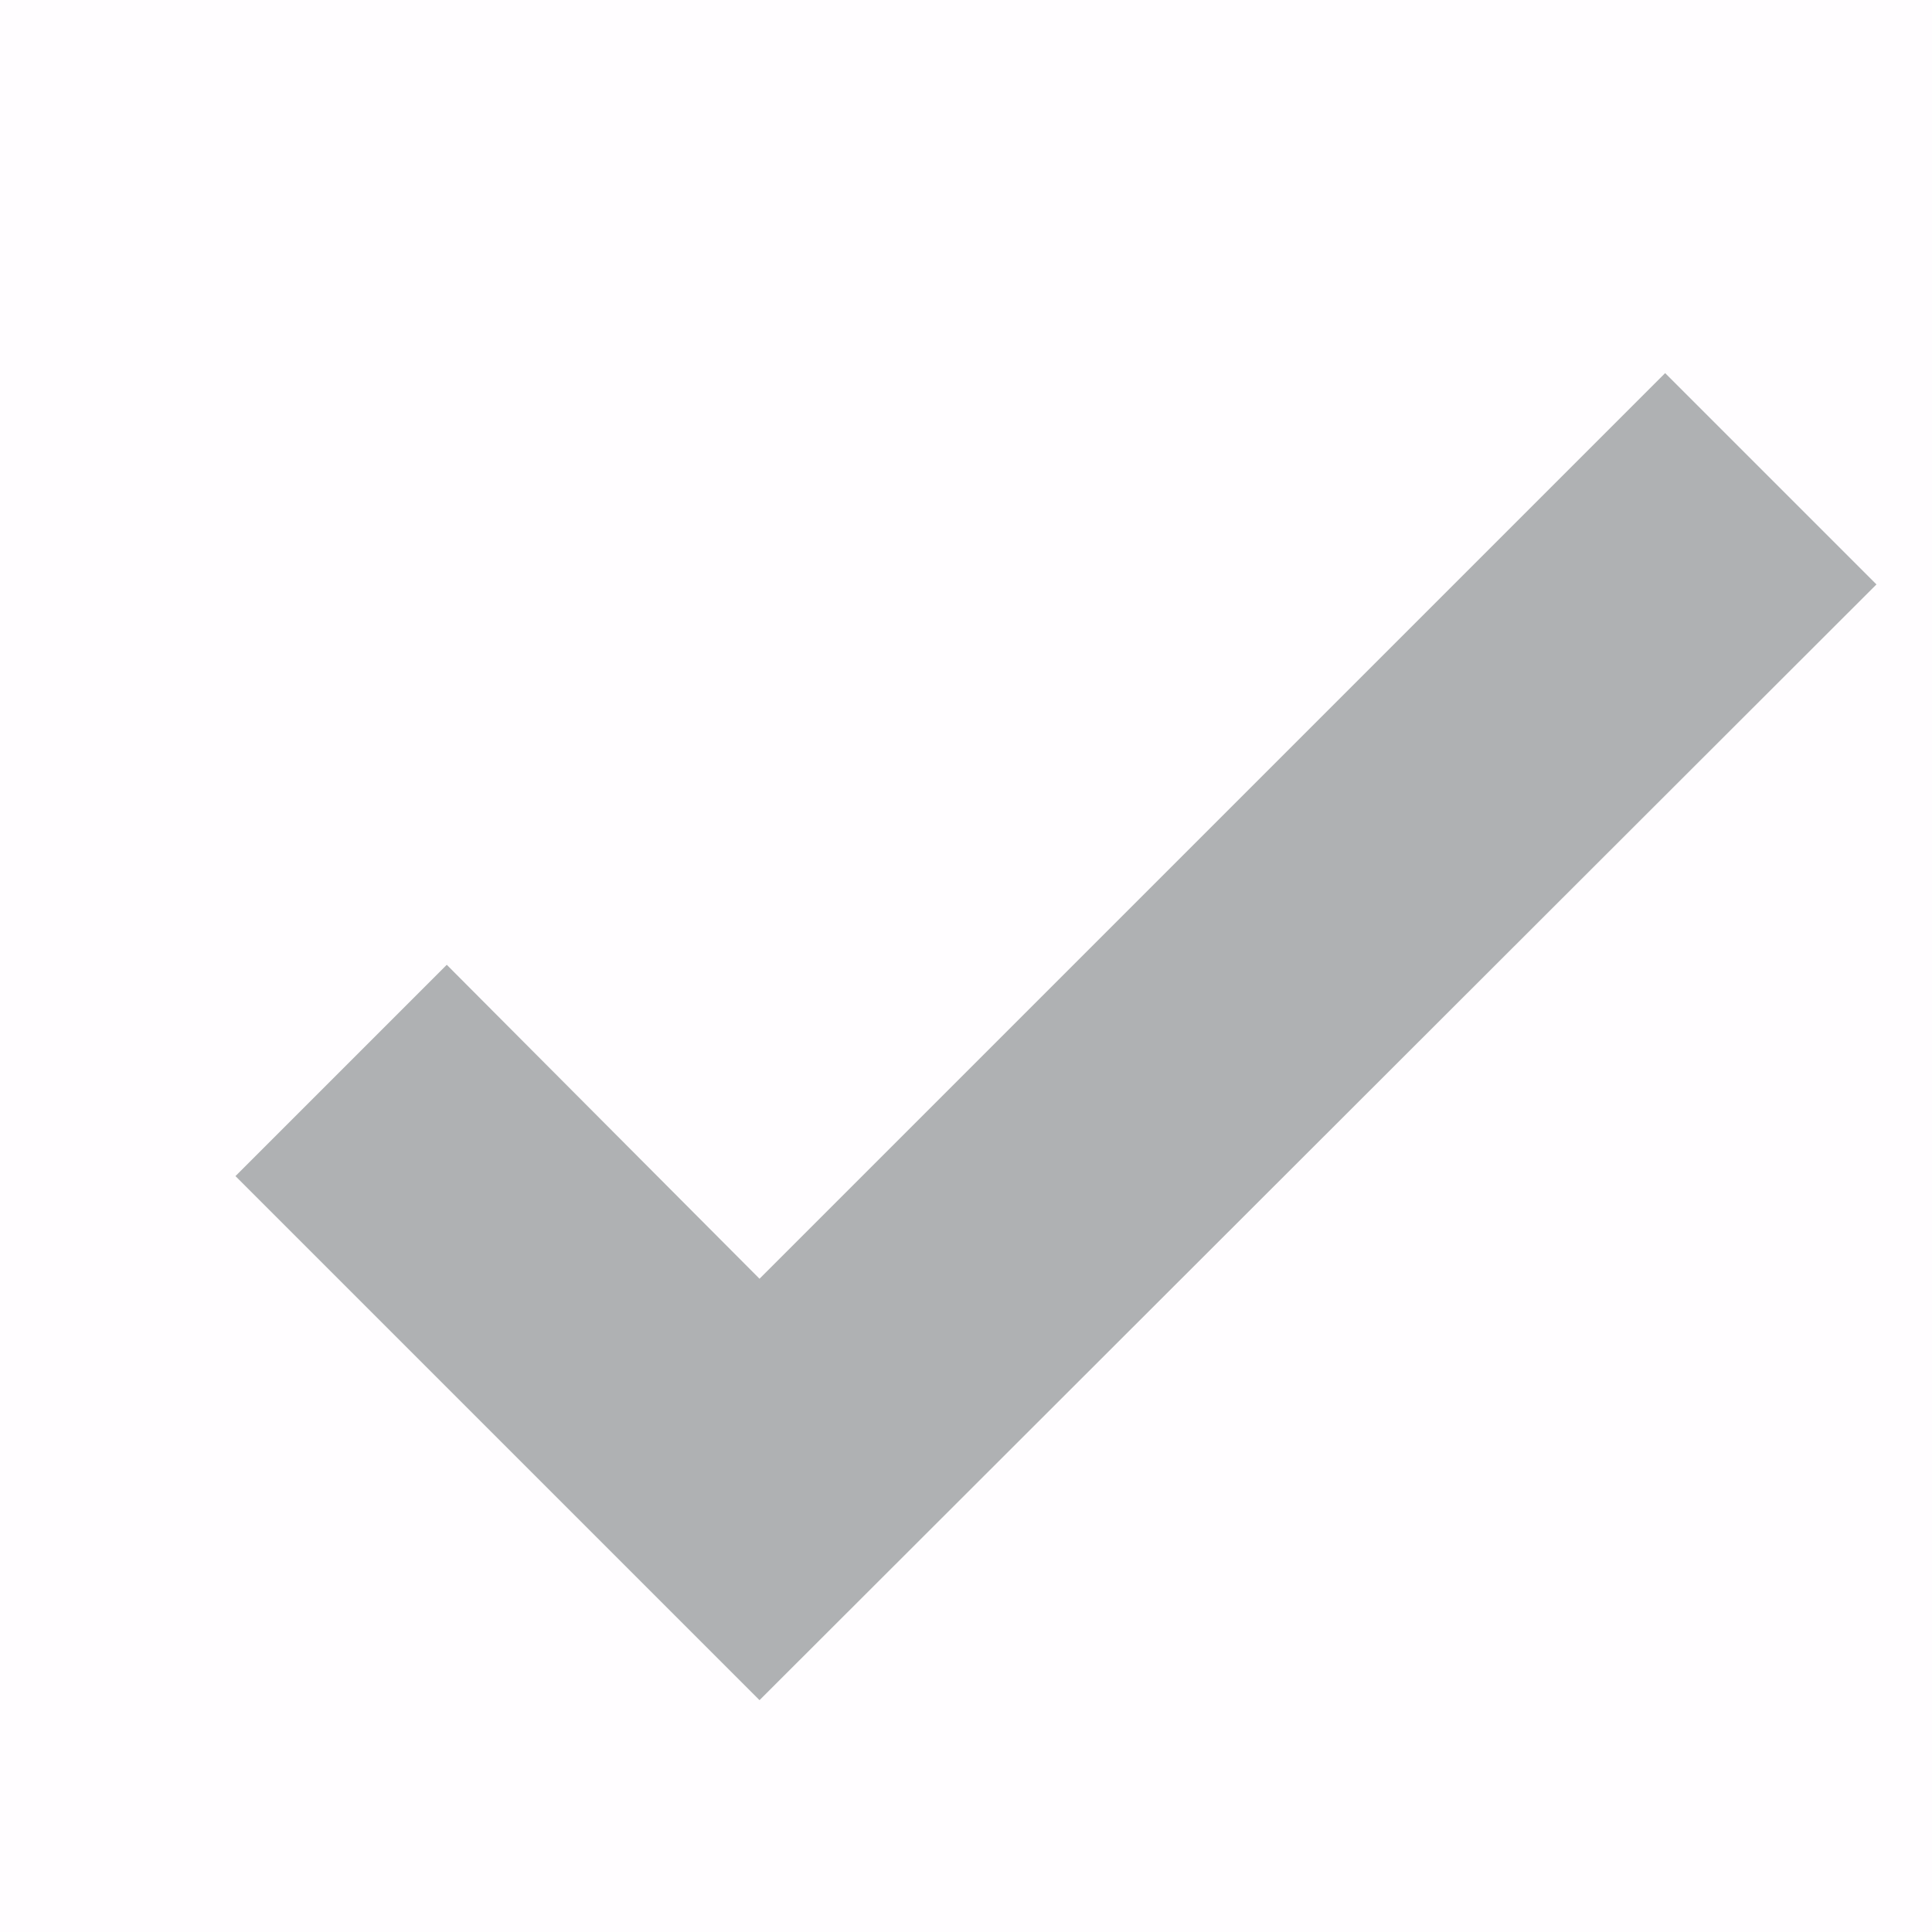
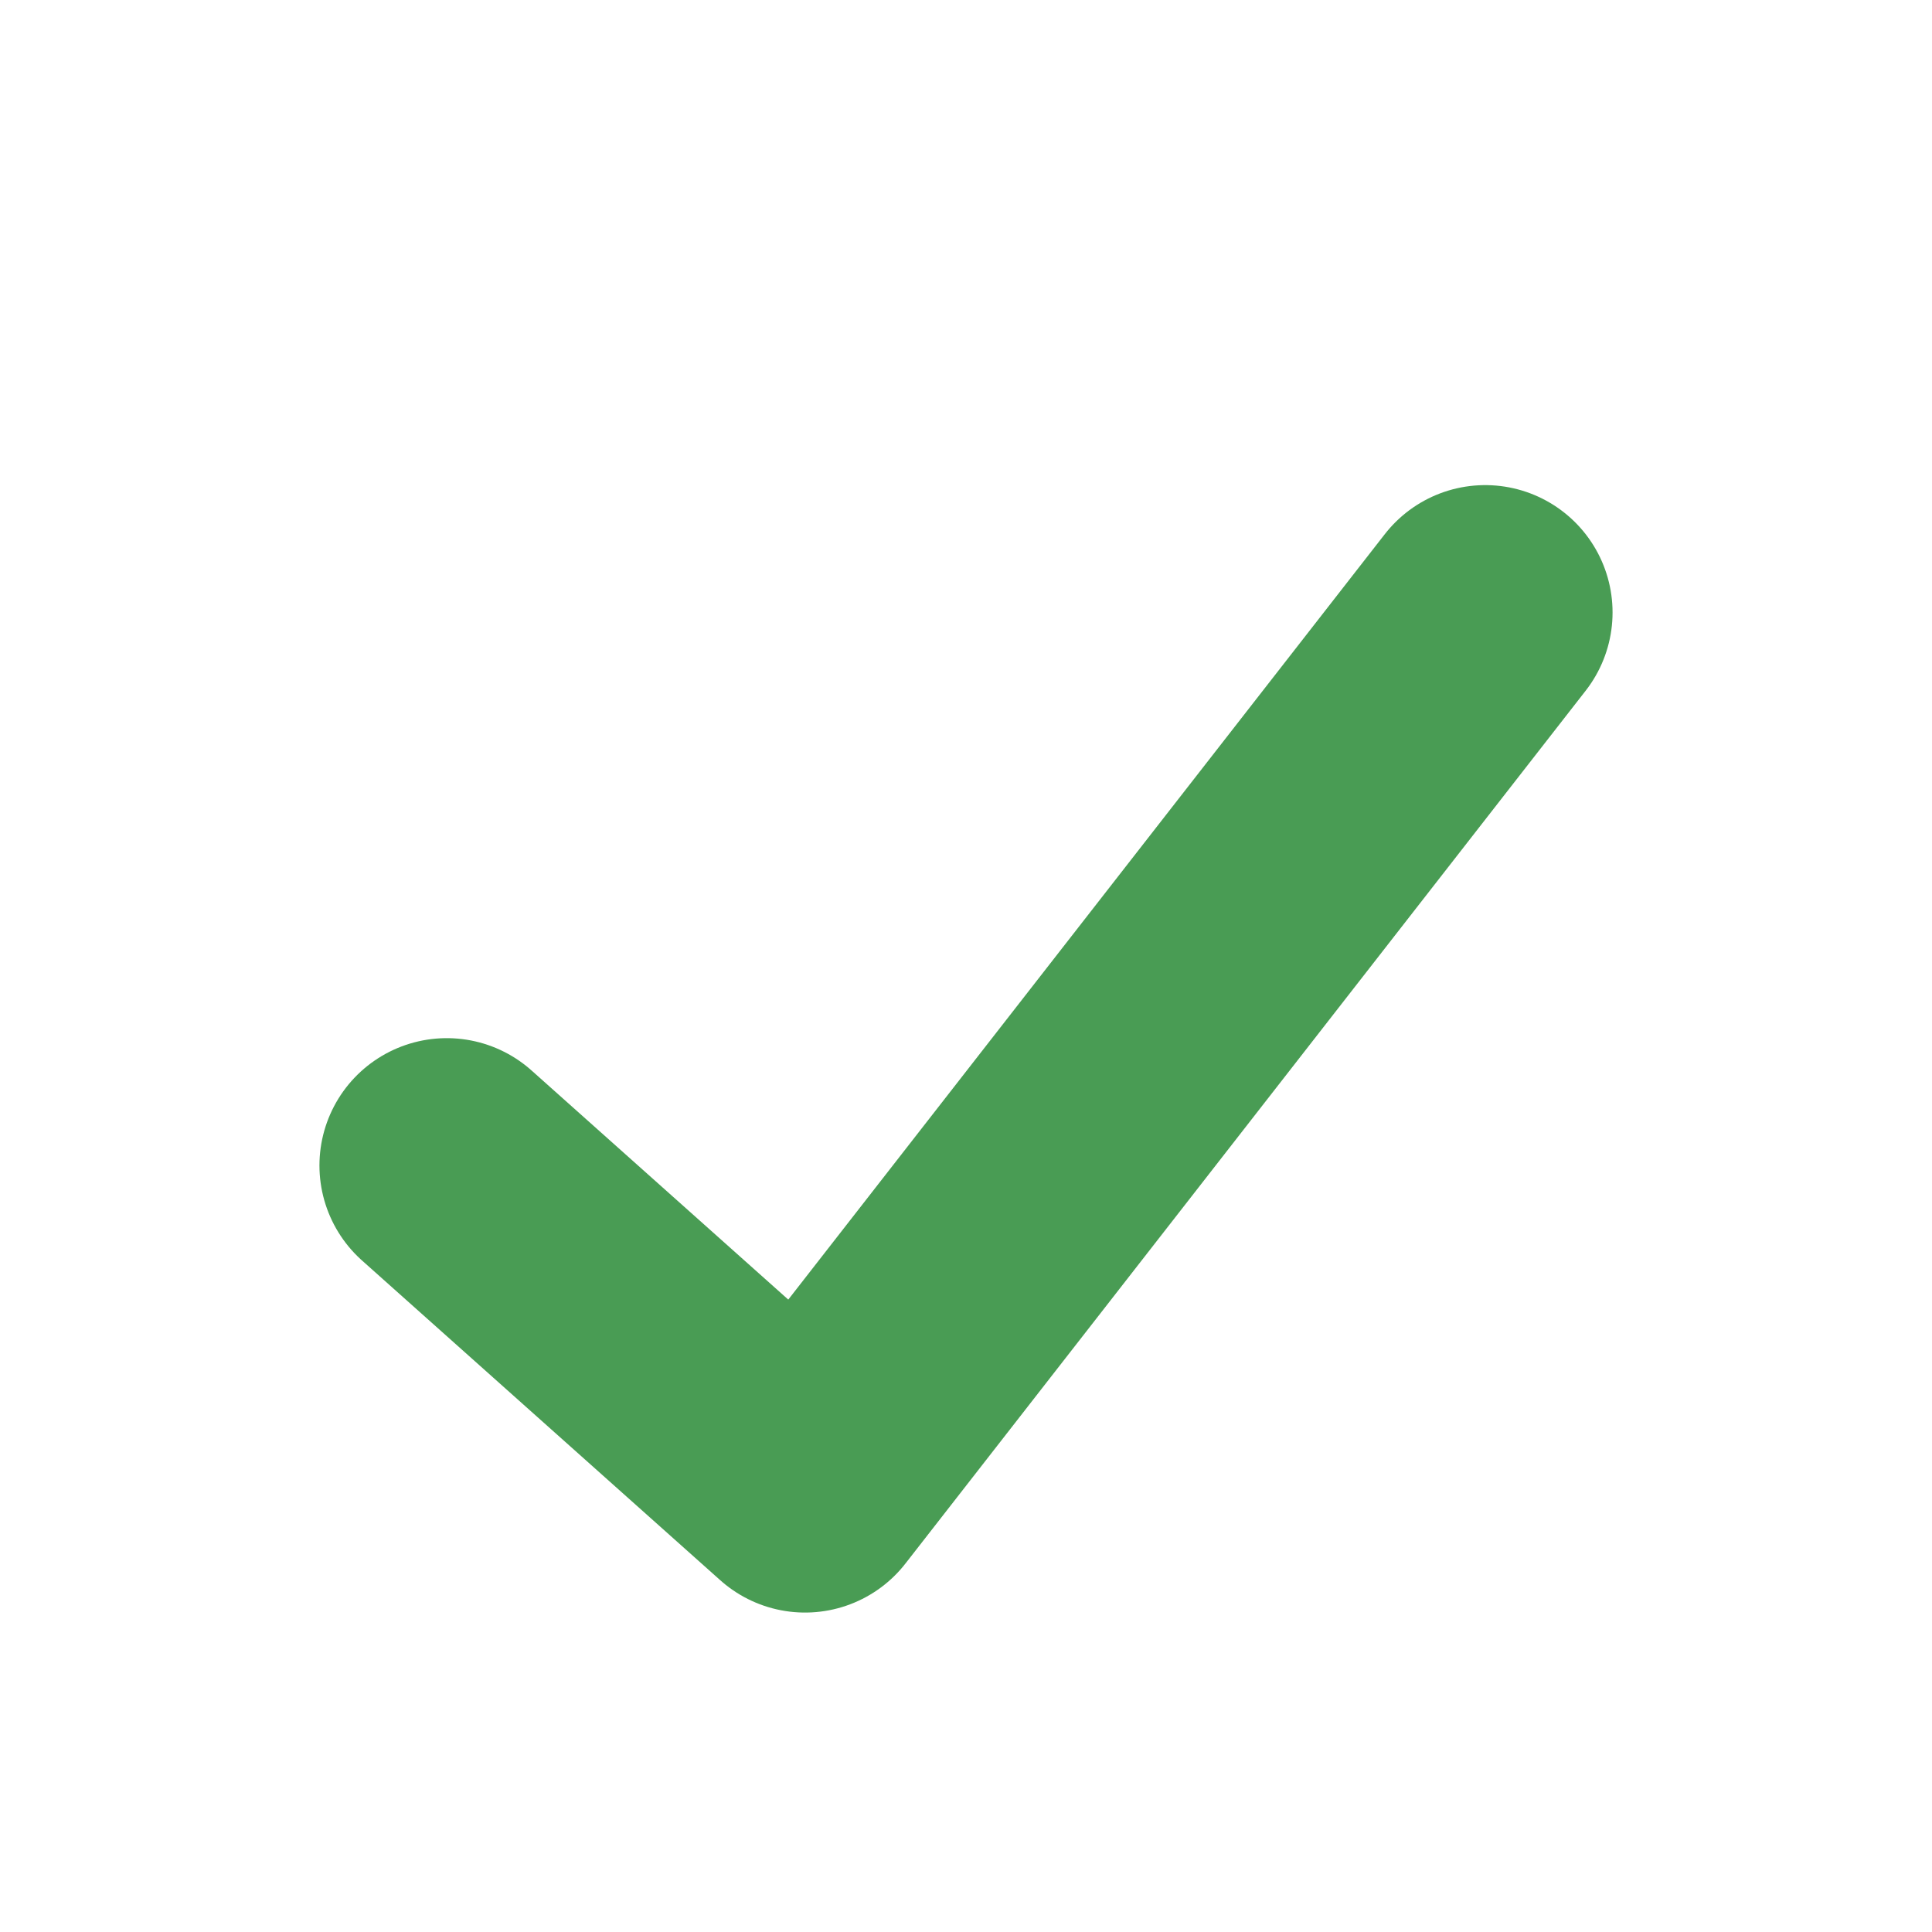
- <svg xmlns="http://www.w3.org/2000/svg" xmlns:ns1="urn:schemas-jetbrains-com:tisvg" ns1:v="1" width="13" height="13" viewBox="0 0 16 16">
-   <path d="M0 0h16v16H0z" fill="#F0F" opacity=".008" />
-   <path d="m13.79 3.09 1.75 1.75-9.25 9.24-4.34-4.34L3.7 7.99l2.59 2.6 7.5-7.5z" fill="#AFB1B3" />
+ <svg xmlns="http://www.w3.org/2000/svg" fill="none" height="16" viewBox="0 0 16 16" width="16">
+   <path d="M3.7 9.652 6.667 12.3 12.3 5.072" stroke="#499C54" stroke-linecap="round" stroke-linejoin="round" stroke-width="2.109" />
</svg>
